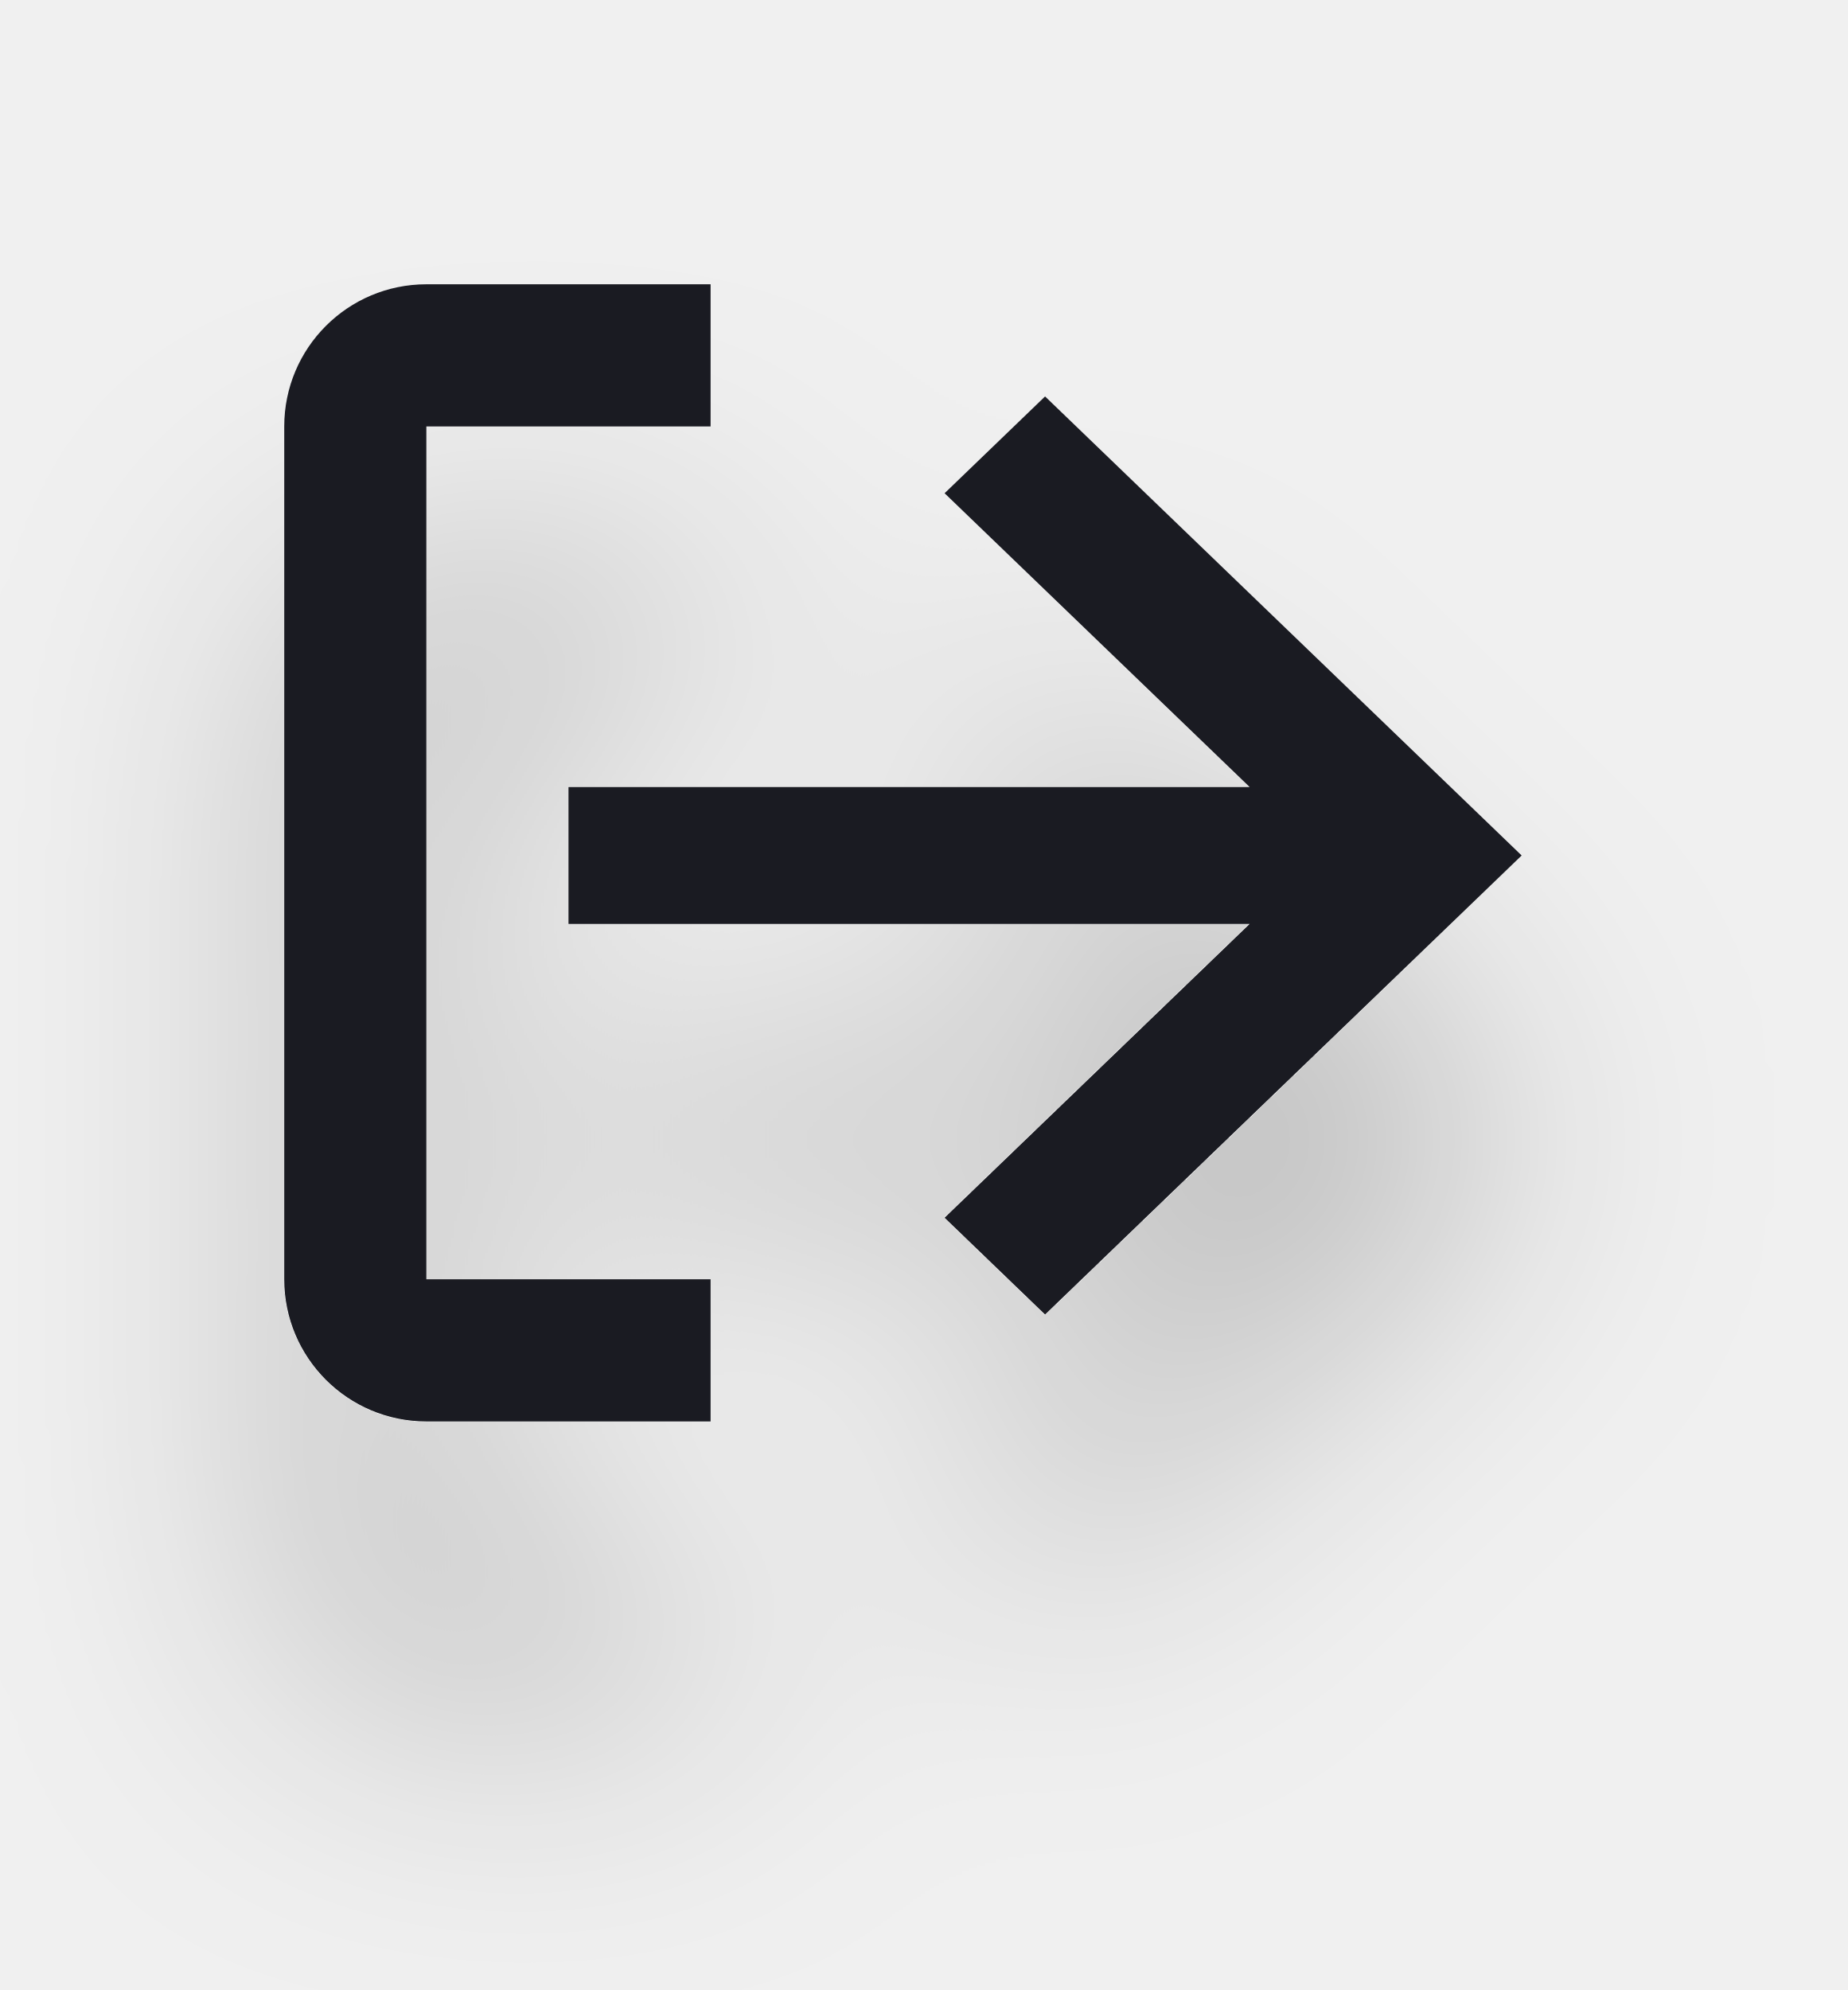
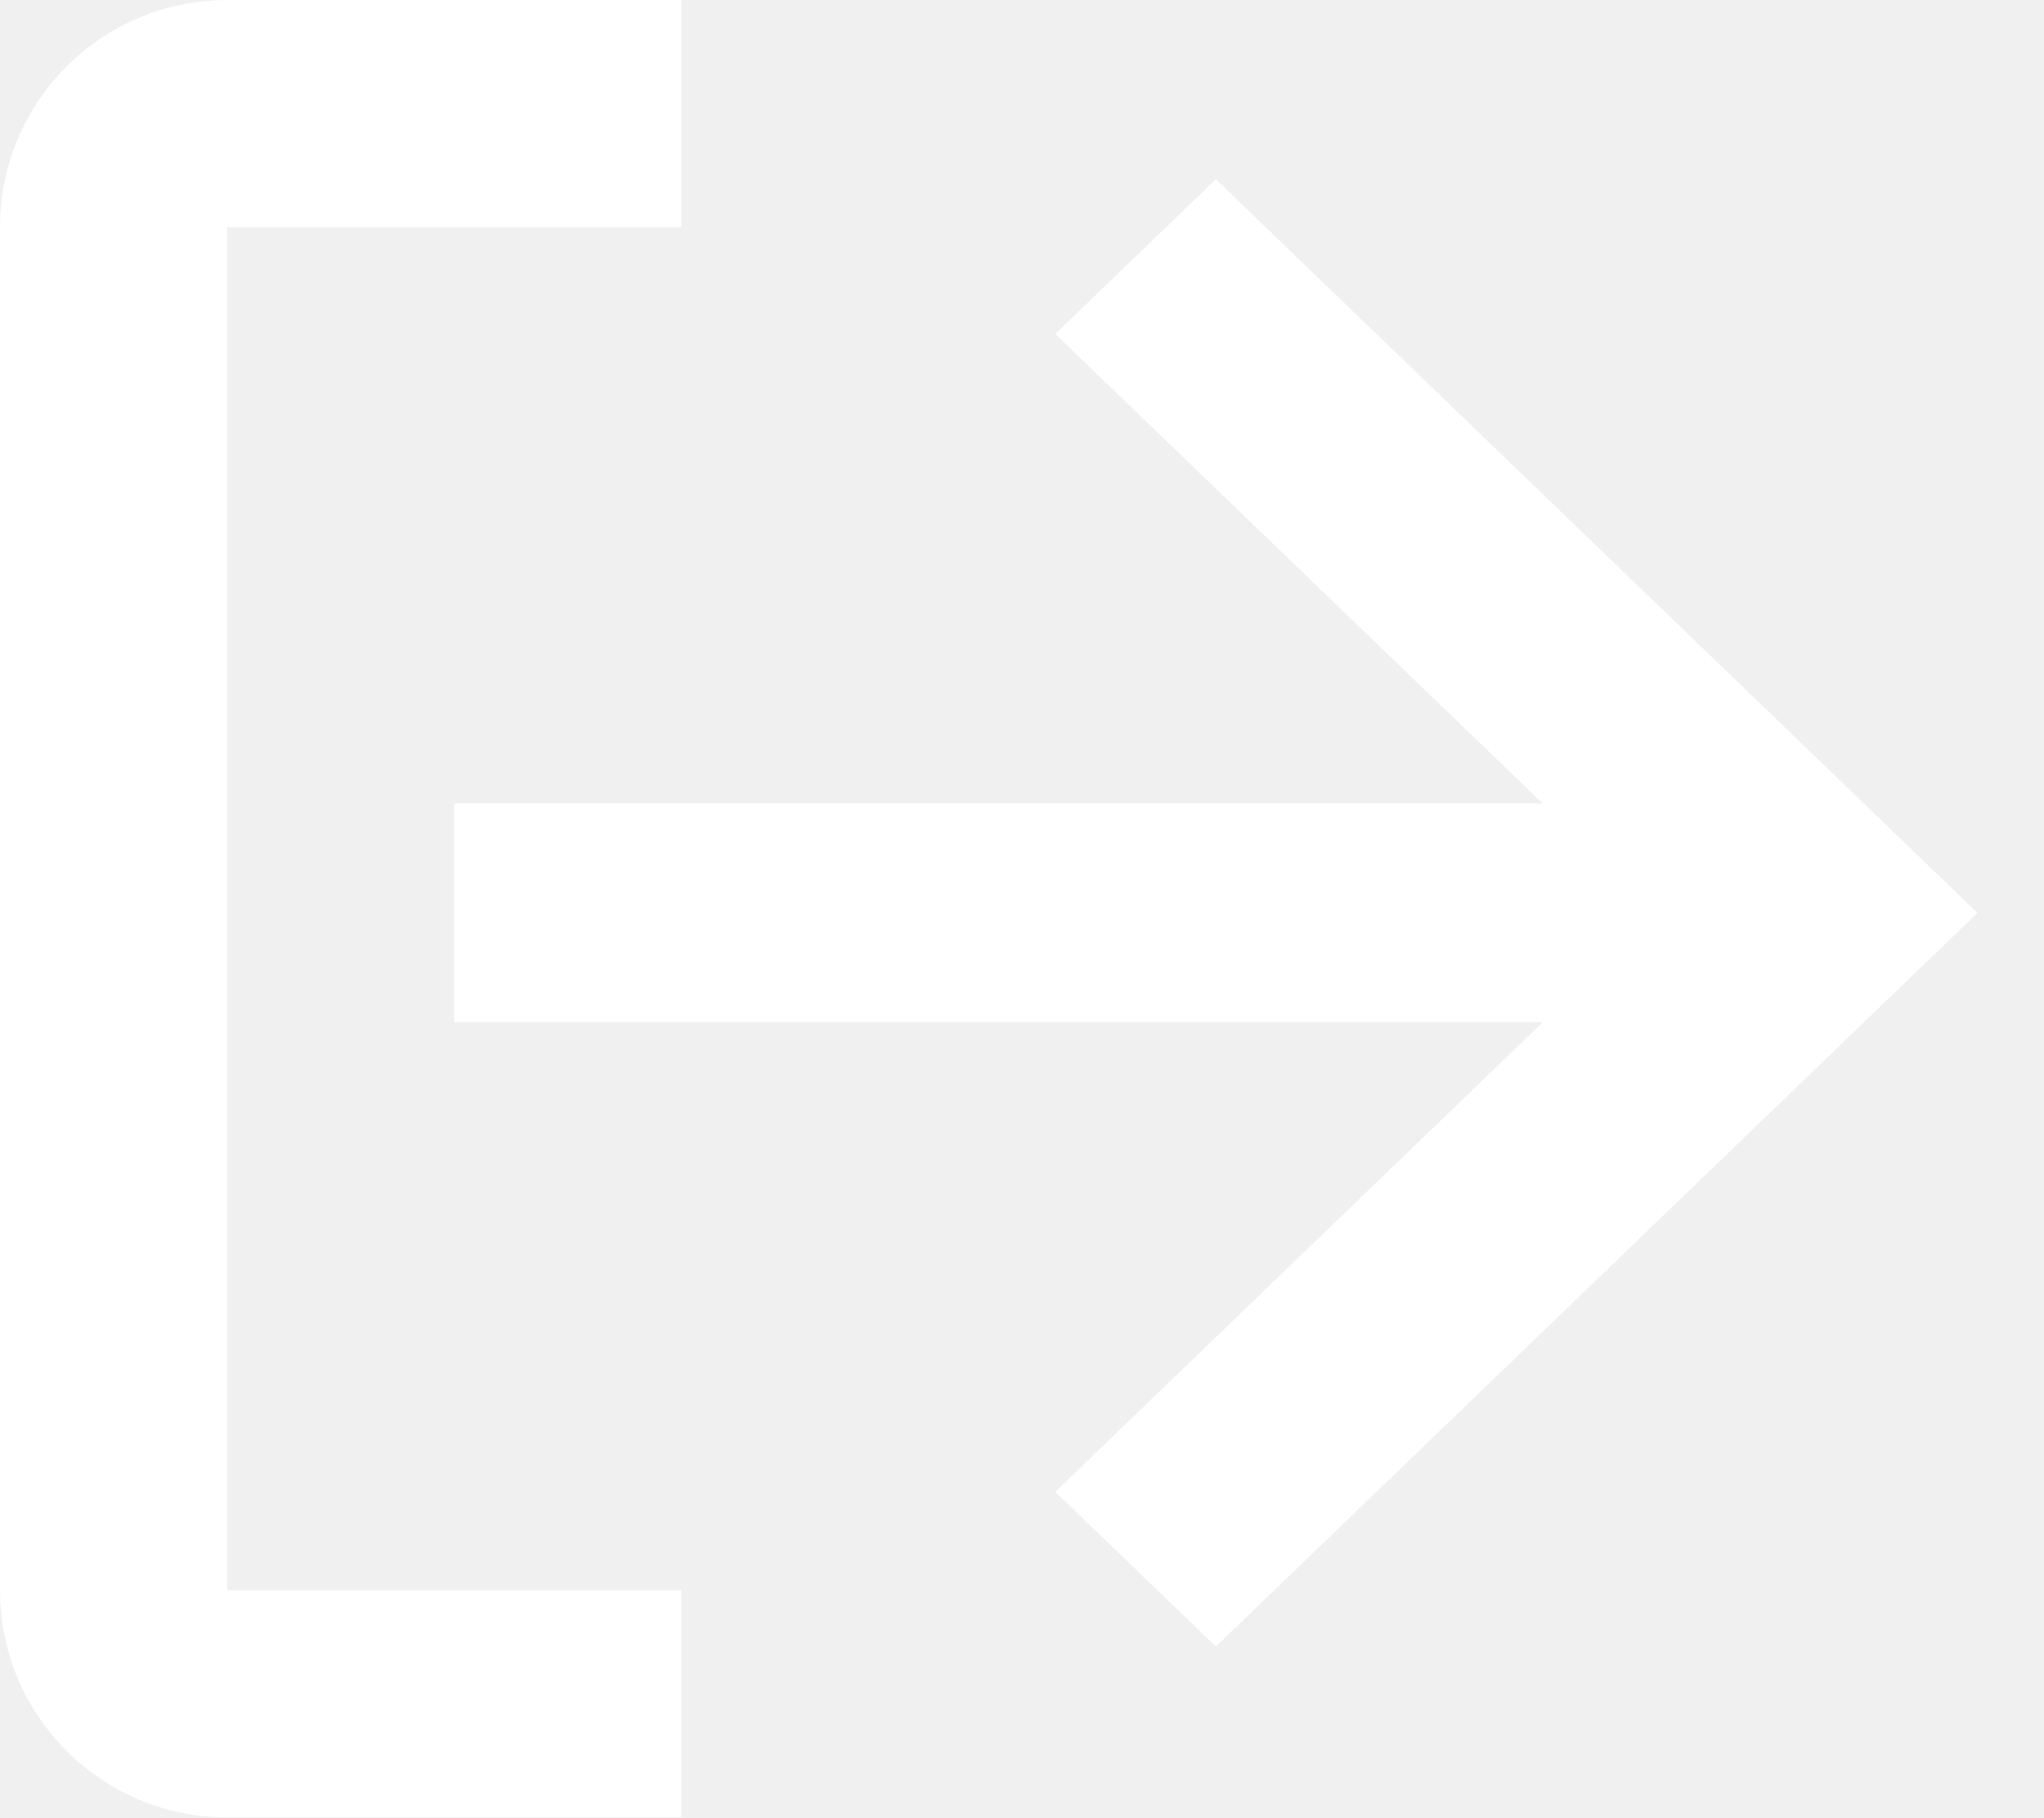
- <svg xmlns="http://www.w3.org/2000/svg" width="26" height="28" fill="none">
-   <g filter="url(#a)">
-     <path fill-rule="evenodd" clip-rule="evenodd" d="M10 6H6v12h4v2H6a2 2 0 0 1-2-2V6a2 2 0 0 1 2-2h4v2Zm7.586 7-4.293 4.134 1.414 1.362 6.707-6.459-6.707-6.459-1.414 1.362 4.293 4.134H8V13h9.586Z" fill="#1A1B22" />
-   </g>
-   <defs>
-     <filter id="a" x="-4" y="0" width="32" height="32" filterUnits="userSpaceOnUse" color-interpolation-filters="sRGB">
-       <feFlood flood-opacity="0" result="BackgroundImageFix" />
-       <feColorMatrix in="SourceAlpha" values="0 0 0 0 0 0 0 0 0 0 0 0 0 0 0 0 0 0 127 0" result="hardAlpha" />
-       <feOffset dy="4" />
-       <feGaussianBlur stdDeviation="2" />
-       <feComposite in2="hardAlpha" operator="out" />
-       <feColorMatrix values="0 0 0 0 0 0 0 0 0 0 0 0 0 0 0 0 0 0 0.25 0" />
-       <feBlend in2="BackgroundImageFix" result="effect1_dropShadow_22618_1452" />
-       <feBlend in="SourceGraphic" in2="effect1_dropShadow_22618_1452" result="shape" />
-     </filter>
-   </defs>
+ <svg xmlns="http://www.w3.org/2000/svg" width="18" height="16" fill="none">
+   <path fill-rule="evenodd" d="M6 2H2v12h4v2H2a2 2 0 0 1-2-2V2a2 2 0 0 1 2-2h4v2zm7.586 7l-4.293 4.134 1.414 1.362 6.707-6.459-6.707-6.459L9.293 2.94l4.293 4.134H4V9h9.586z" fill="#fff" />
</svg>
